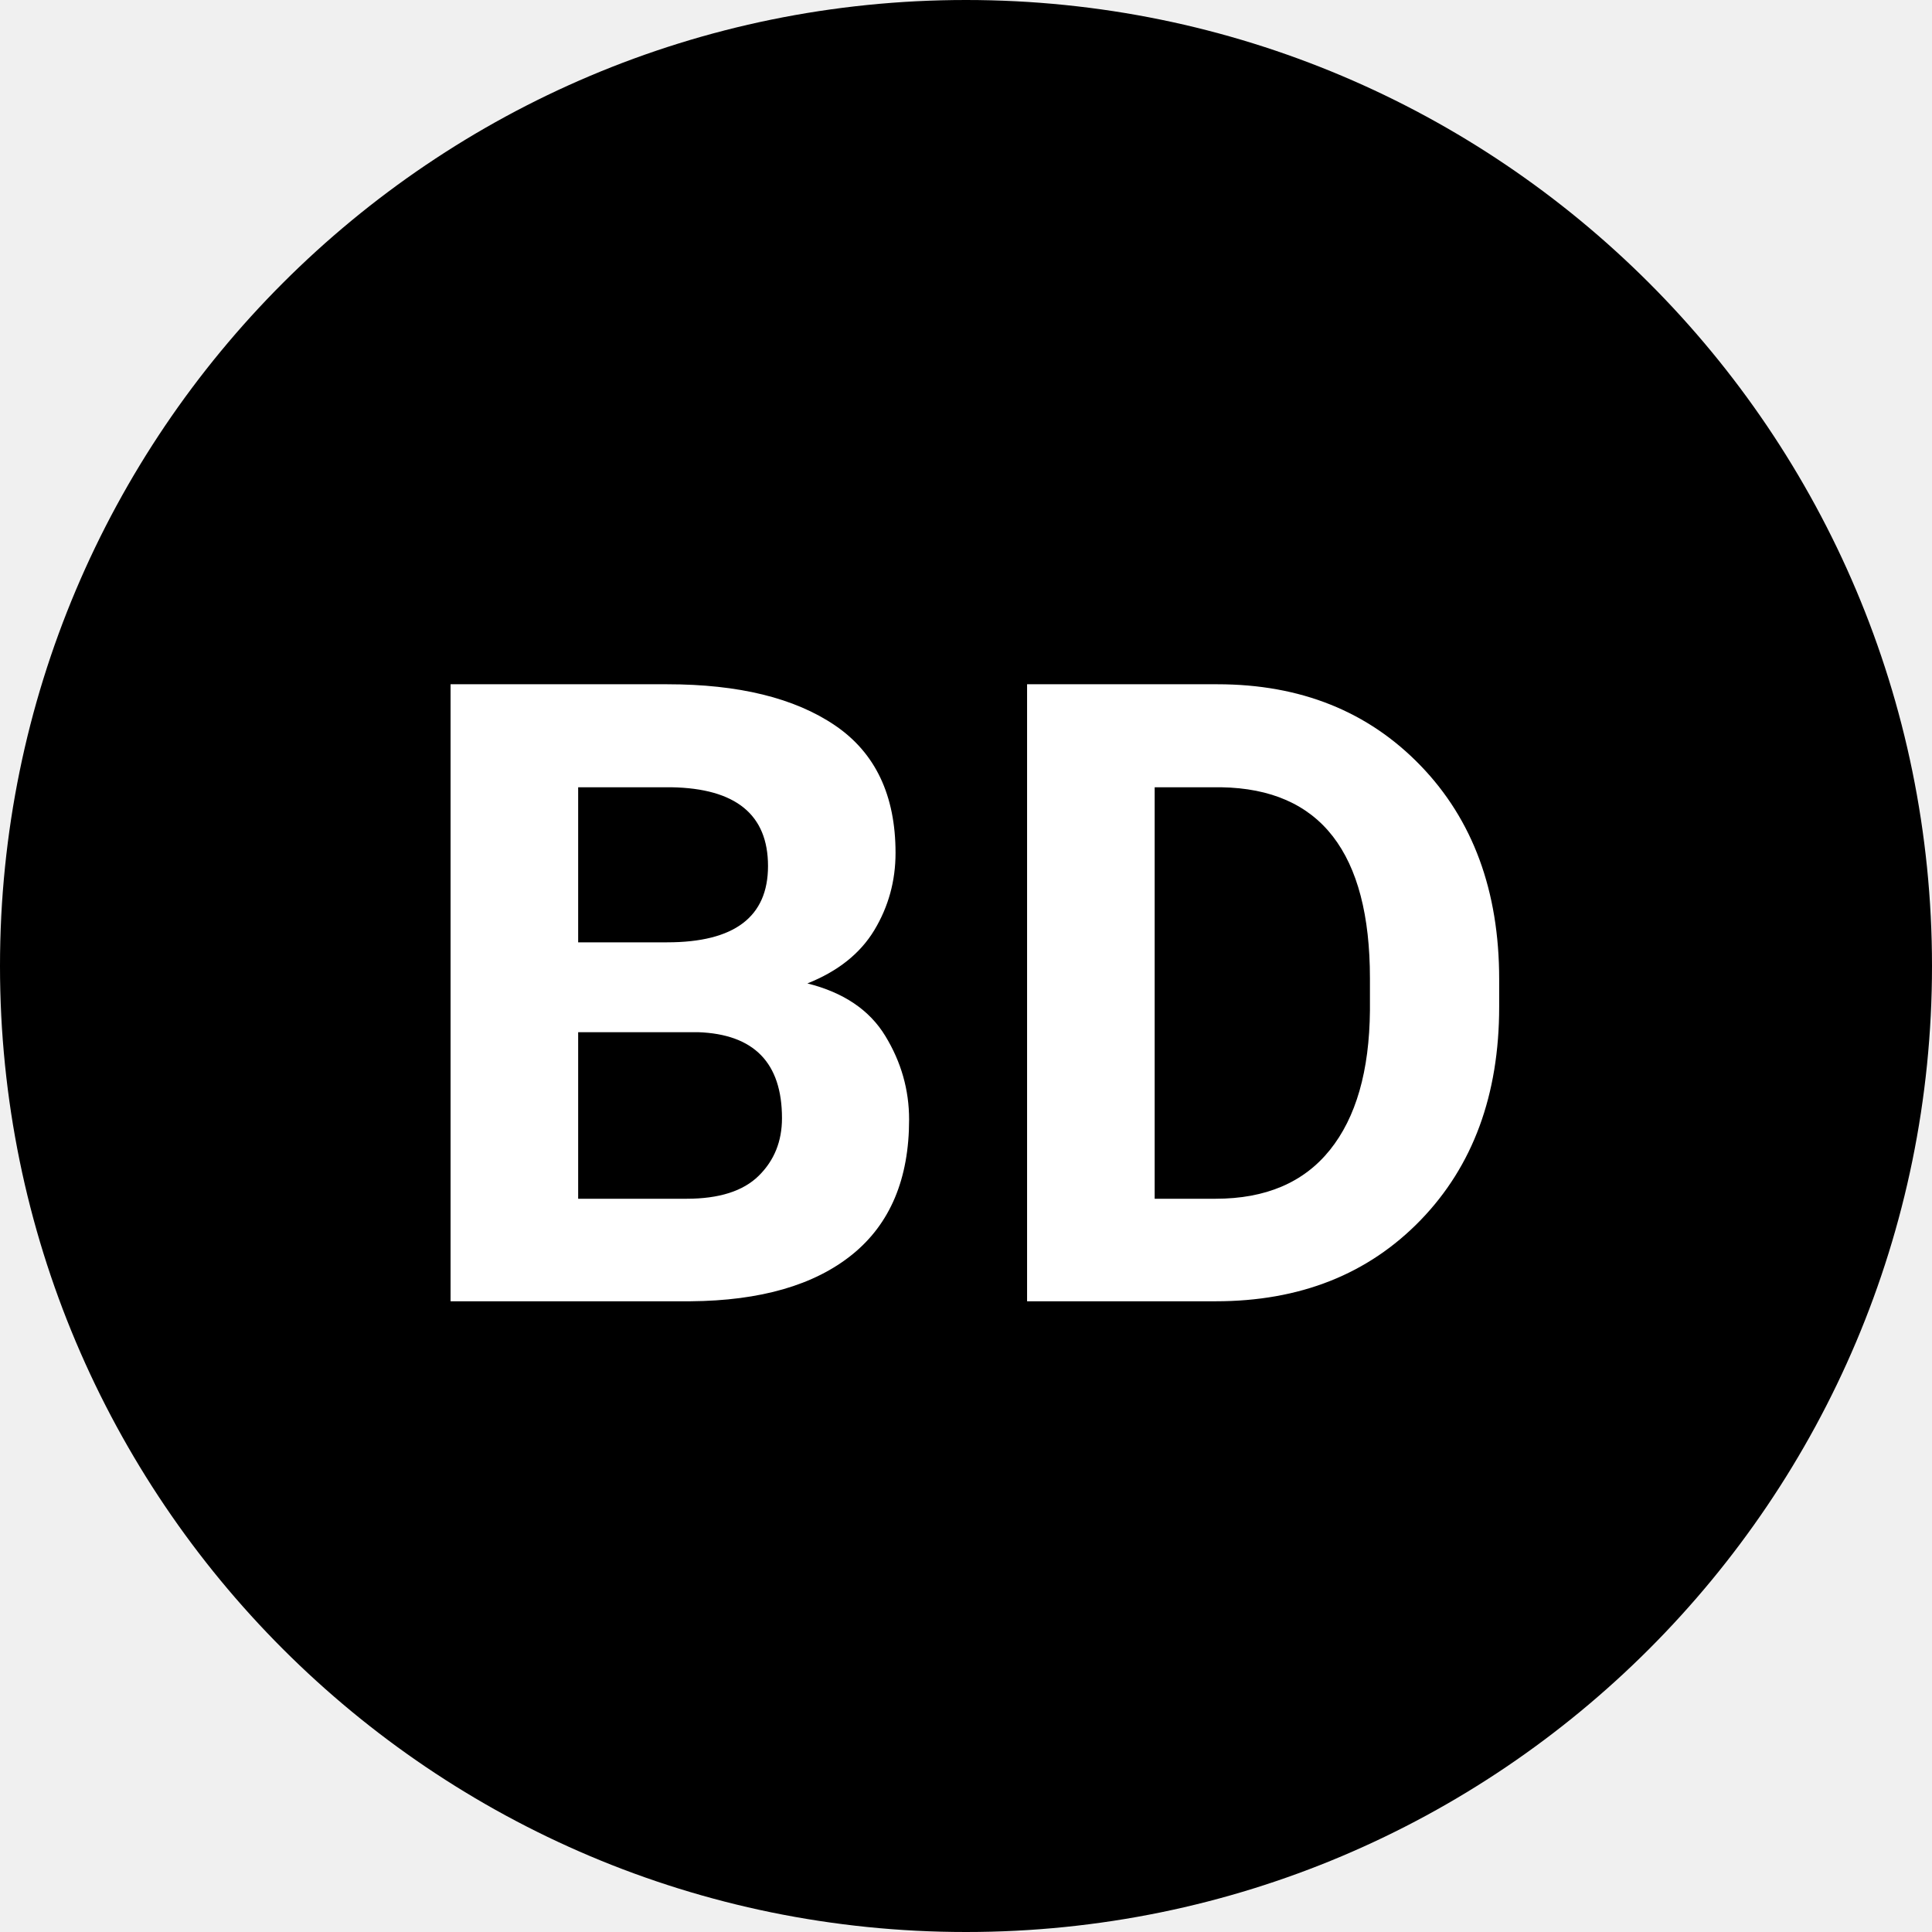
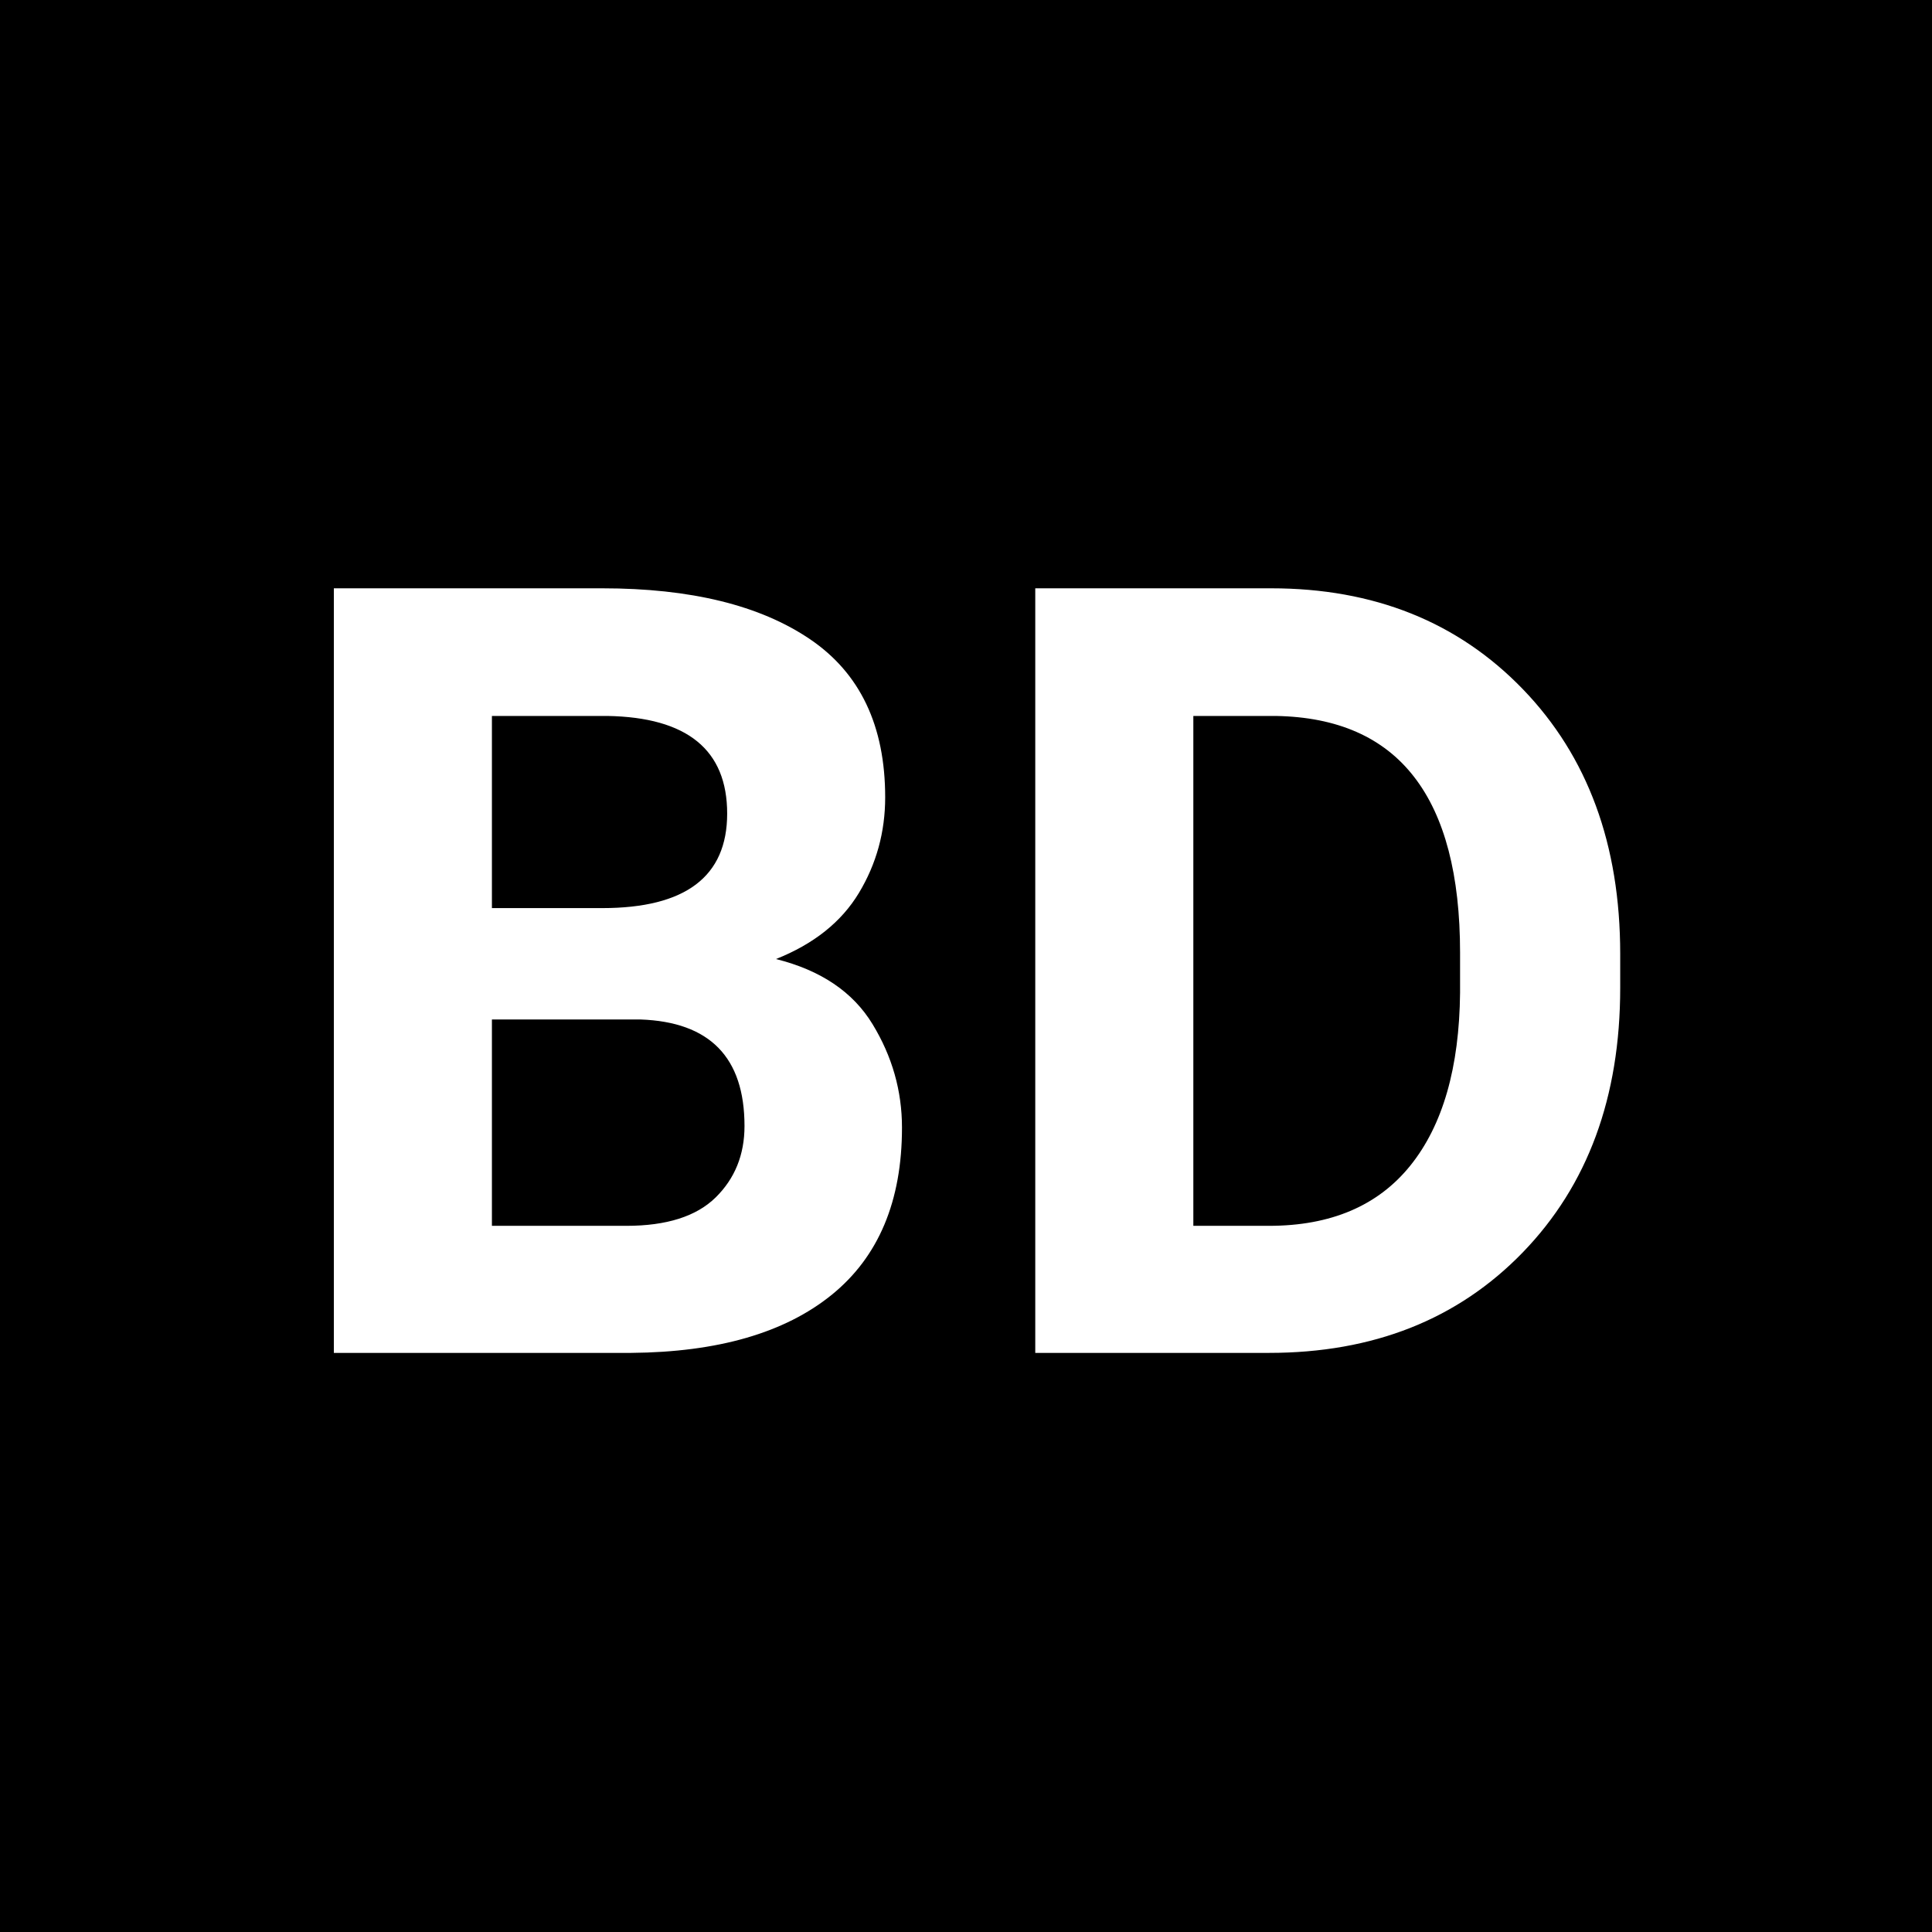
<svg xmlns="http://www.w3.org/2000/svg" viewBox="0 0 512 512" width="512" height="512">
-   <circle cx="256" cy="256" r="256" fill="#000000" />
-   <text x="50%" y="52%" dominant-baseline="central" text-anchor="middle" fill="#FFFFFF" font-family="system-ui, -apple-system, BlinkMacSystemFont, 'Segoe UI', Roboto, 'Helvetica Neue', Arial, sans-serif" font-size="230" font-weight="700" letter-spacing="6">BD</text>
+   <rect width="512" height="512" fill="#000000" />
+   <text x="50%" y="51%" dominant-baseline="central" text-anchor="middle" fill="#FFFFFF" font-family="system-ui, -apple-system, BlinkMacSystemFont, 'Segoe UI', Roboto, 'Helvetica Neue', Arial, sans-serif" font-size="285" font-weight="600" letter-spacing="4">BD</text>
</svg>
